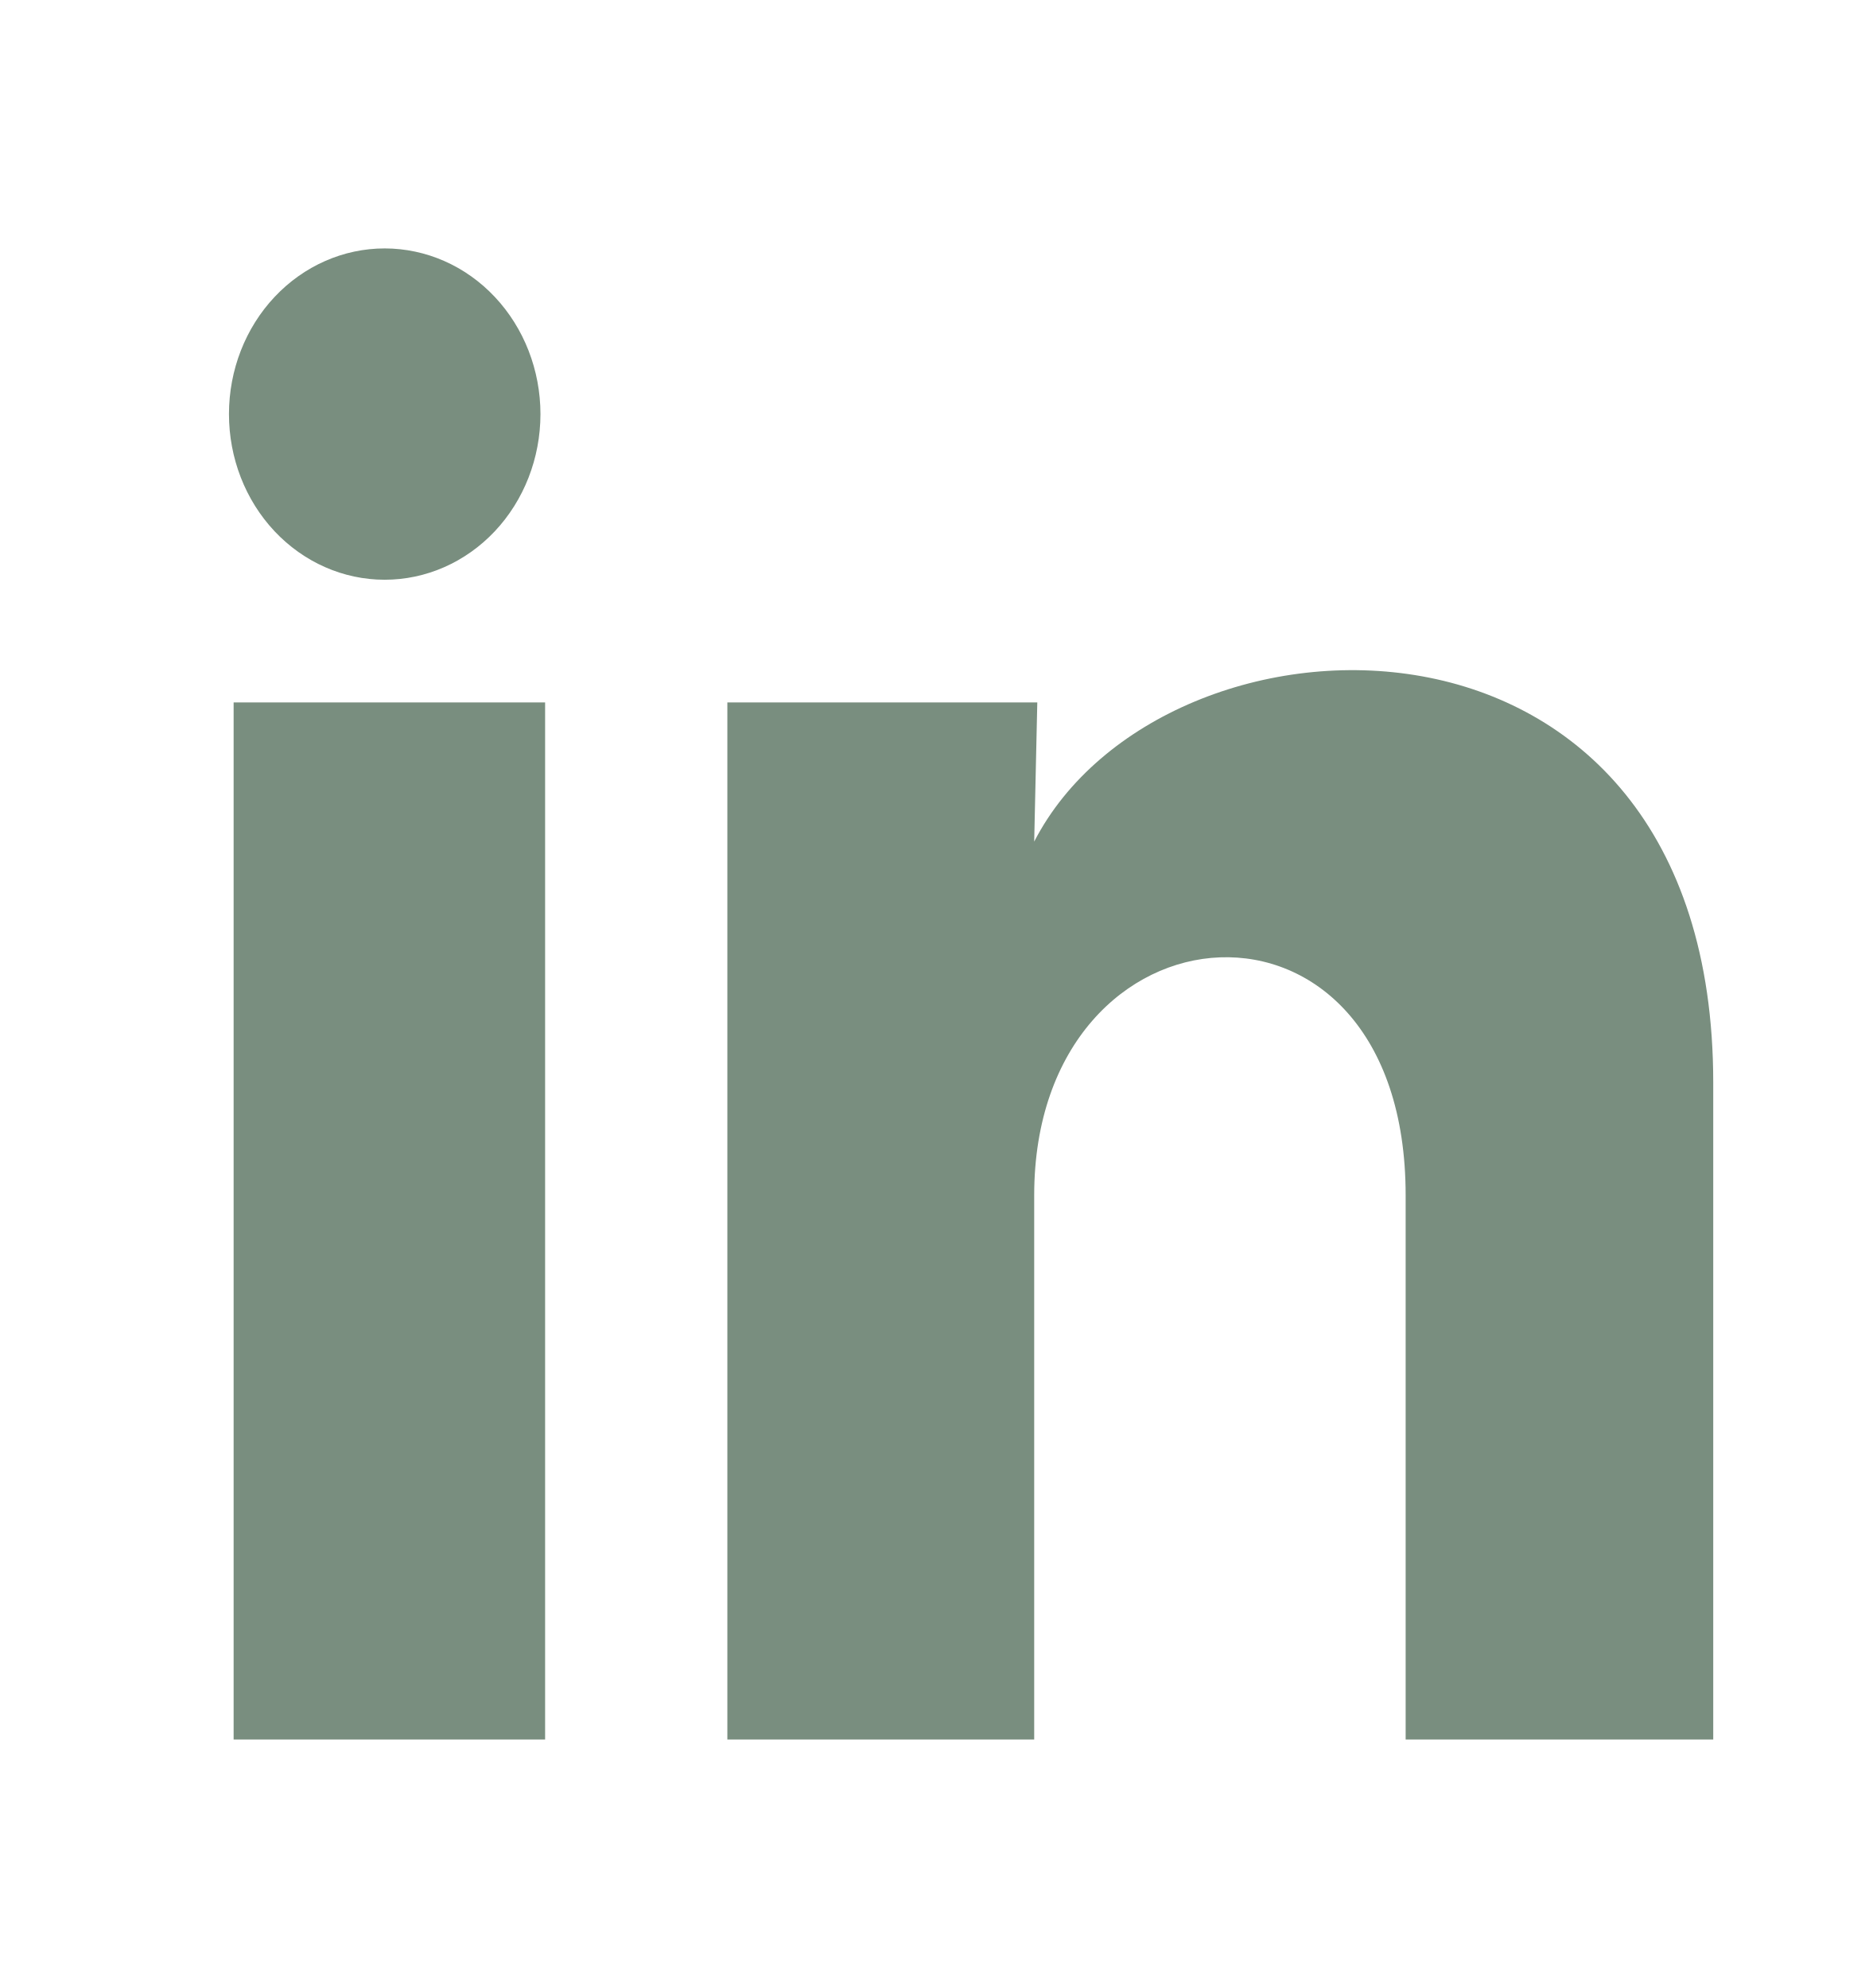
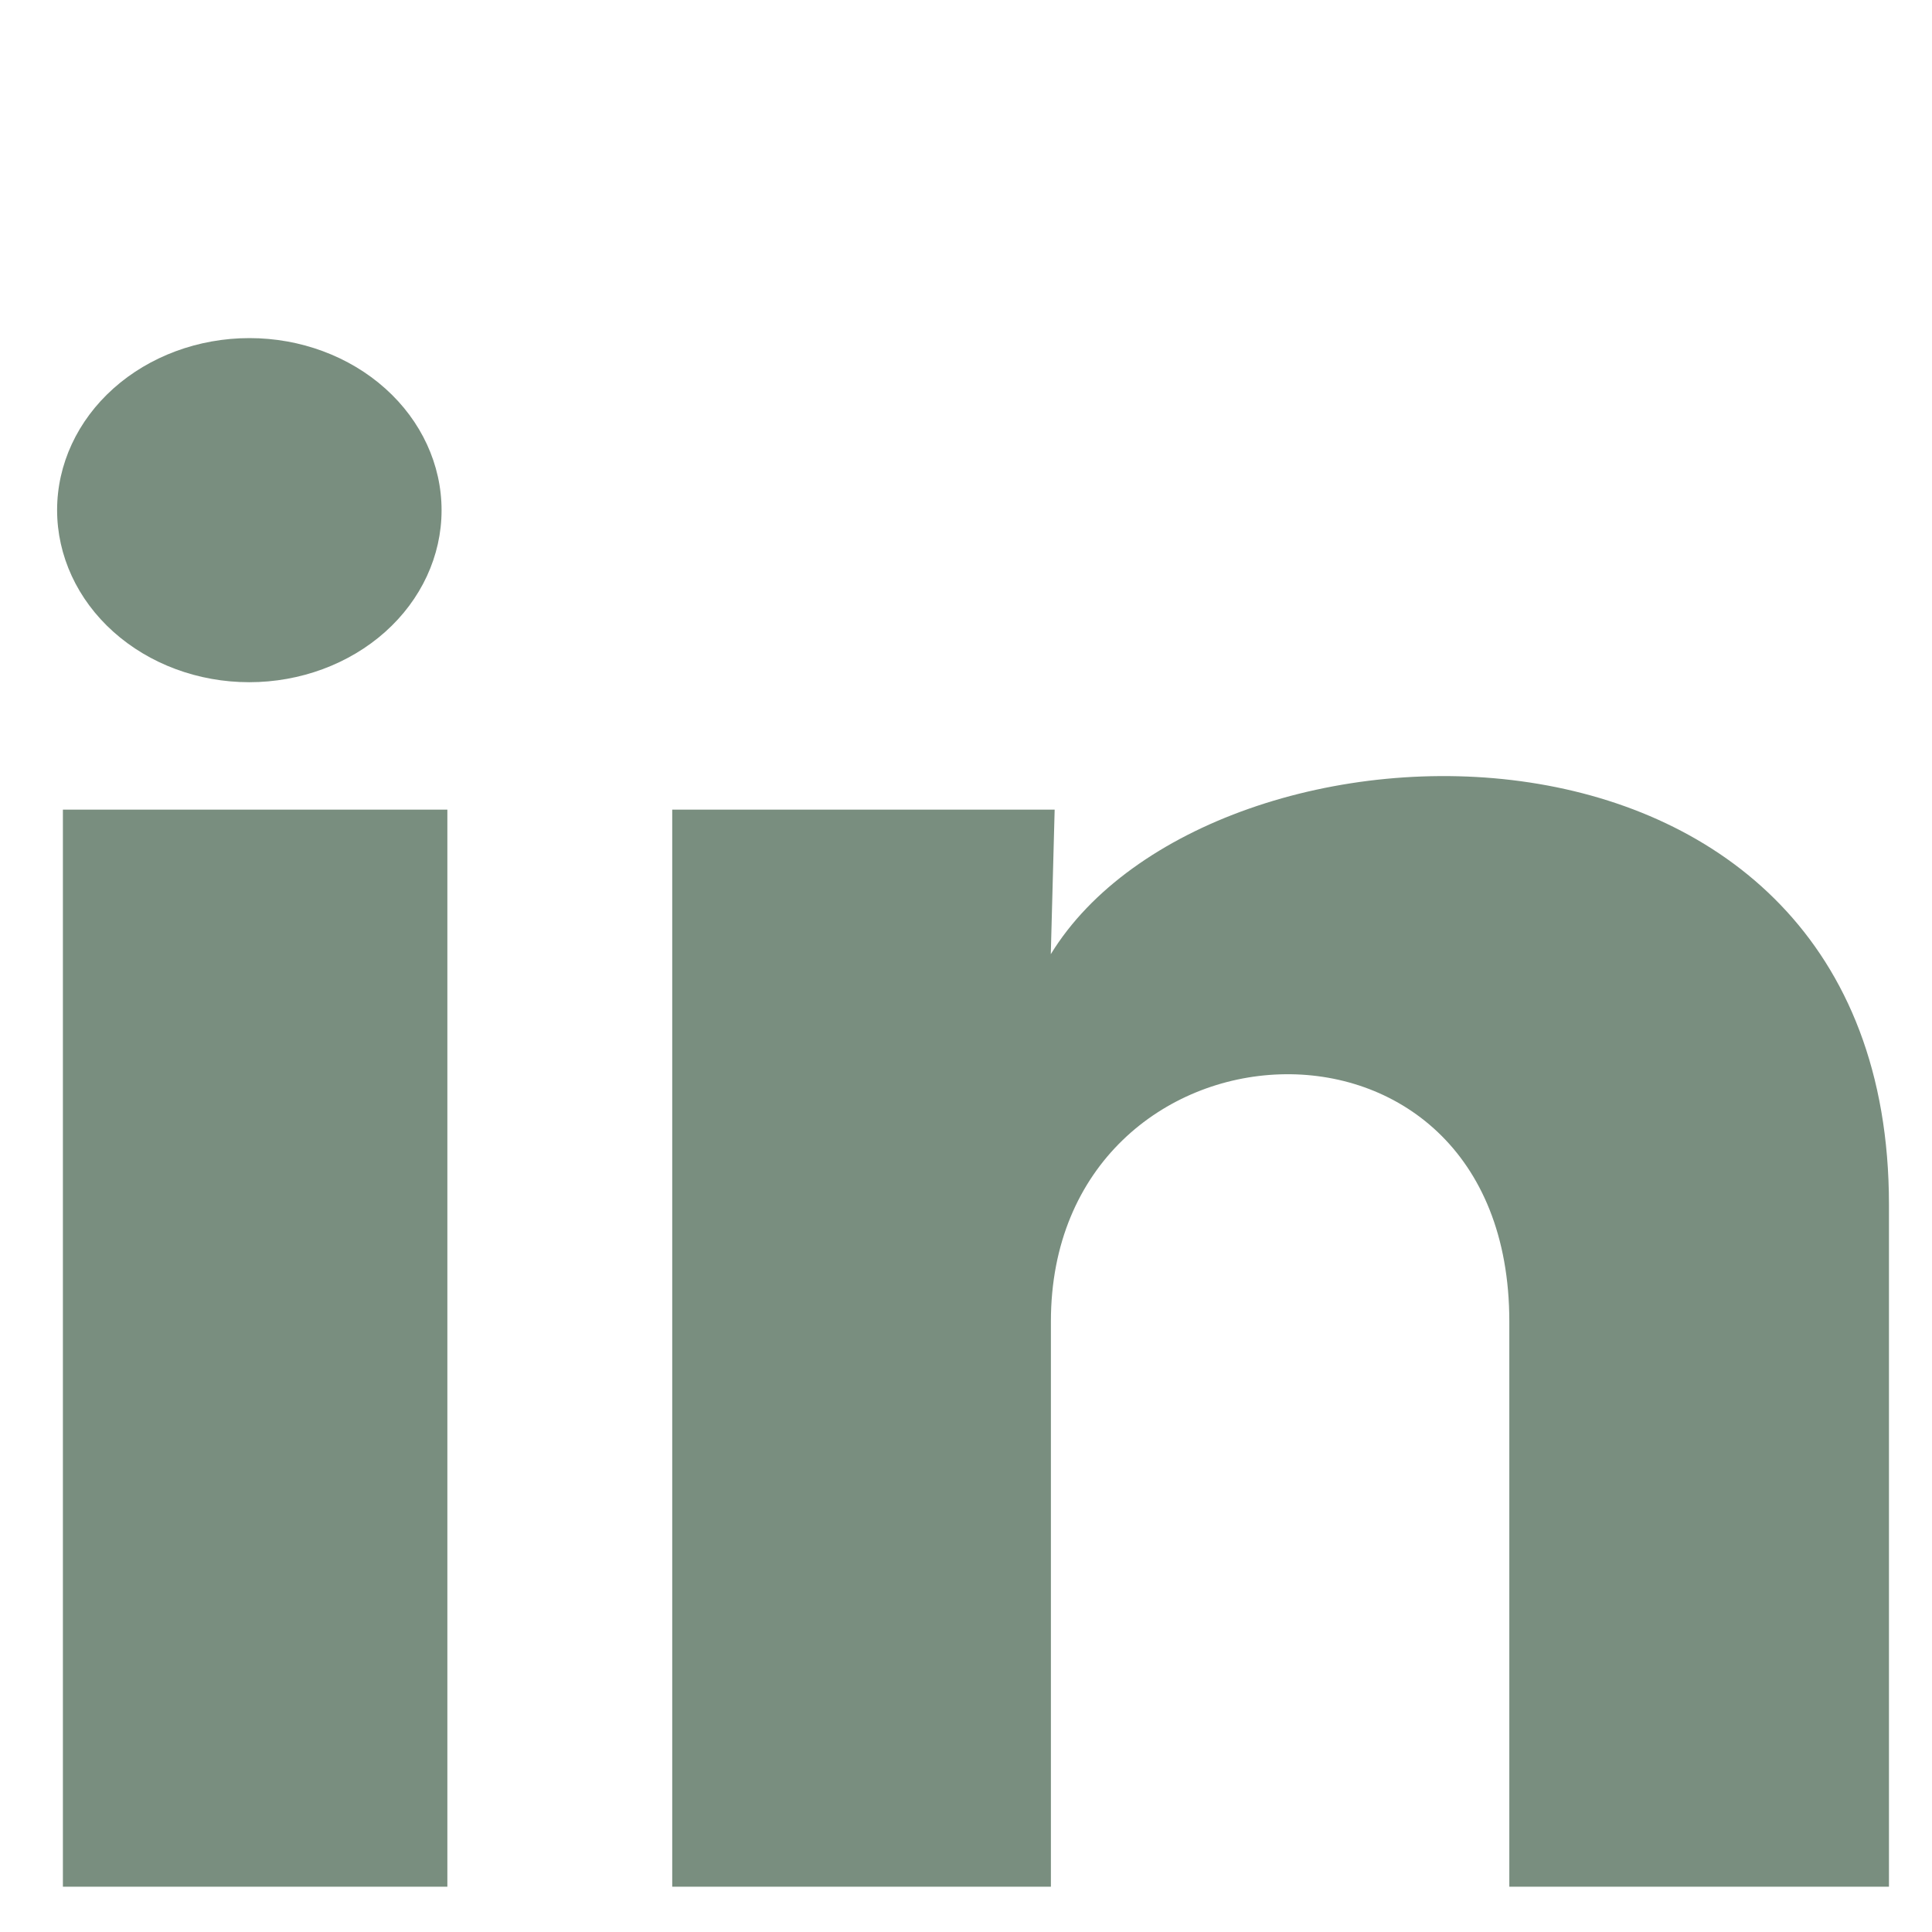
- <svg xmlns="http://www.w3.org/2000/svg" width="47" height="50" viewBox="0 0 47 50" fill="none">
-   <path d="M13.591 10.417C13.59 11.522 13.177 12.582 12.442 13.363C11.707 14.143 10.711 14.582 9.672 14.581C8.633 14.581 7.637 14.141 6.903 13.36C6.169 12.578 5.757 11.518 5.758 10.413C5.758 9.308 6.171 8.248 6.906 7.467C7.641 6.686 8.637 6.247 9.676 6.248C10.715 6.249 11.711 6.688 12.445 7.47C13.179 8.252 13.591 9.312 13.591 10.417ZM13.708 17.667H5.875V43.75H13.708V17.667ZM26.085 17.667H18.291V43.75H26.007V30.063C26.007 22.438 35.348 21.729 35.348 30.063V43.75H43.083V27.229C43.083 14.375 29.258 14.854 26.007 21.167L26.085 17.667Z" fill="#798E7F" />
+ <svg xmlns="http://www.w3.org/2000/svg" id="Layer_1" width="180" height="180" viewBox="0 0 180 180">
+   <defs>
+     <style>.cls-1{fill:#798e7f;}</style>
+   </defs>
+   <path class="cls-1" d="M41.14,47.54c0,4.25-1.89,8.33-5.25,11.33-3.36,3-7.92,4.69-12.67,4.69-4.75,0-9.3-1.69-12.66-4.7-3.36-3.01-5.24-7.09-5.24-11.34,0-4.25,1.89-8.33,5.25-11.33,3.36-3,7.92-4.69,12.67-4.69,4.75,0,9.3,1.69,12.66,4.7,3.36,3.01,5.24,7.09,5.24,11.34ZM41.68,75.43H5.86v100.35h35.82v-100.35ZM98.27,75.43h-35.64v100.35h35.28v-52.66c0-29.34,42.71-32.06,42.71,0v52.66h35.37v-63.56c0-49.46-63.22-47.61-78.09-23.32l.36-13.47Z" />
</svg>
